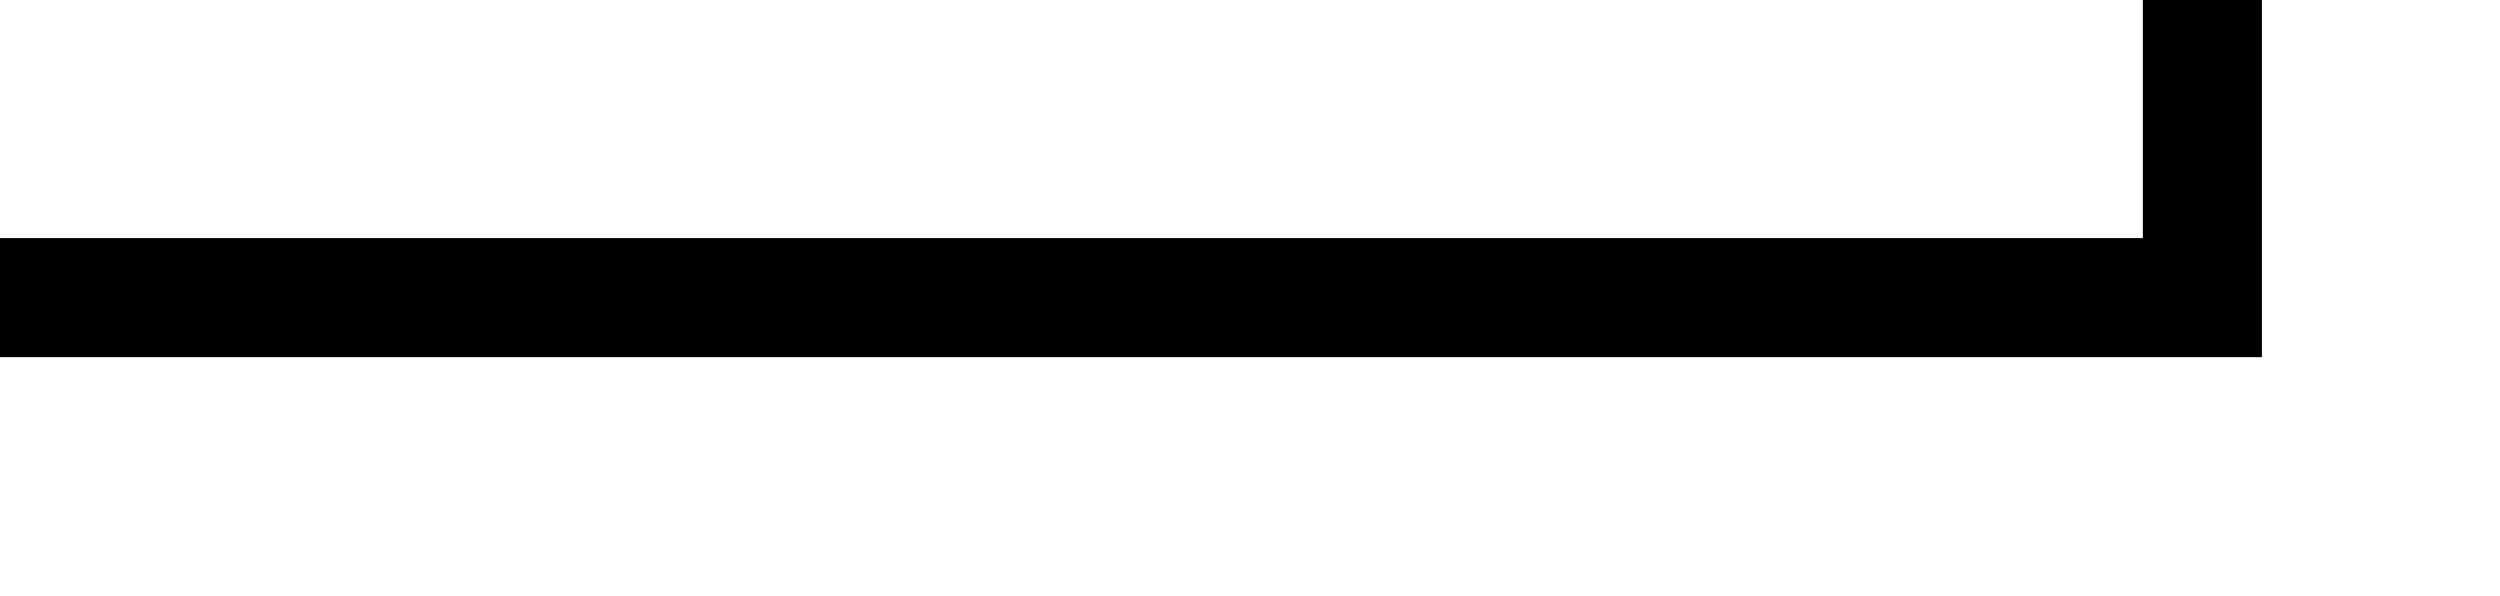
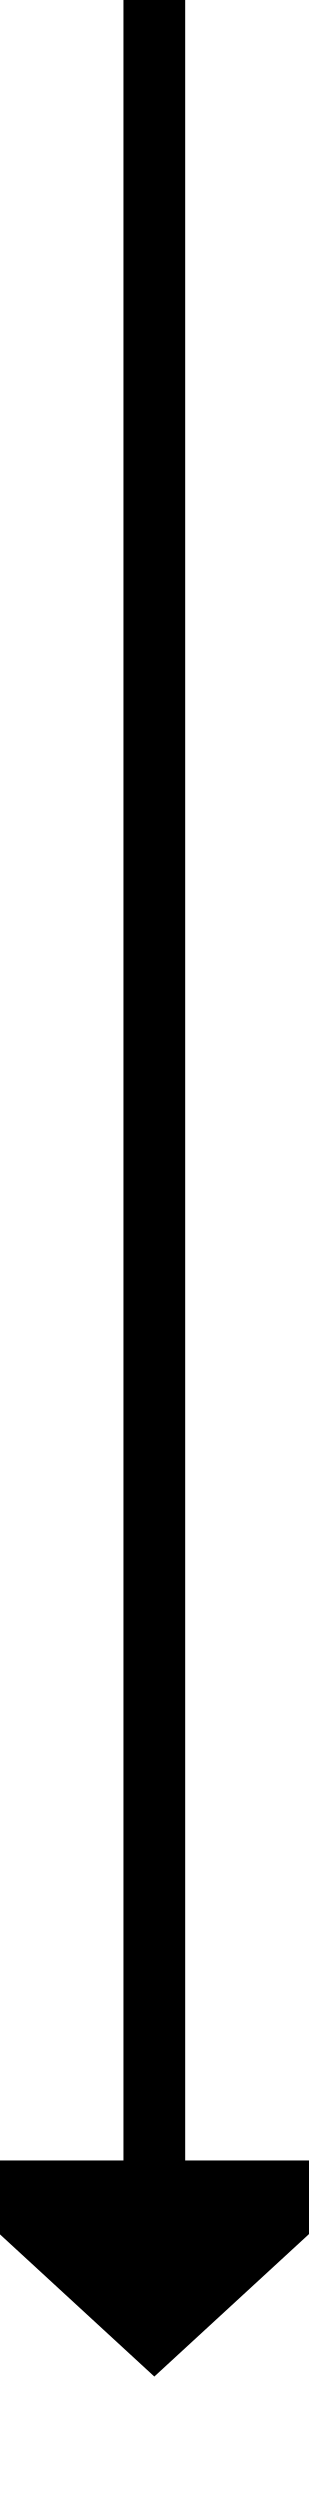
- <svg xmlns="http://www.w3.org/2000/svg" version="1.1" width="42px" height="10px" preserveAspectRatio="xMinYMid meet" viewBox="530 482  42 8">
-   <path d="M 530 486  L 567 486  L 567 290  L 455 290  L 455 295  " stroke-width="2" stroke="#000000" fill="none" />
-   <path d="M 447.4 294  L 455 301  L 462.6 294  L 447.4 294  Z " fill-rule="nonzero" fill="#000000" stroke="none" />
+ <svg xmlns="http://www.w3.org/2000/svg" version="1.1" width="10px" height="81px" preserveAspectRatio="xMidYMin meet" viewBox="451 373  8 81">
+   <path d="M 455 373  L 455 444  " stroke-width="2" stroke="#000000" fill="none" />
+   <path d="M 447.4 443  L 455 450  L 462.6 443  L 447.4 443  Z " fill-rule="nonzero" fill="#000000" stroke="none" />
</svg>
